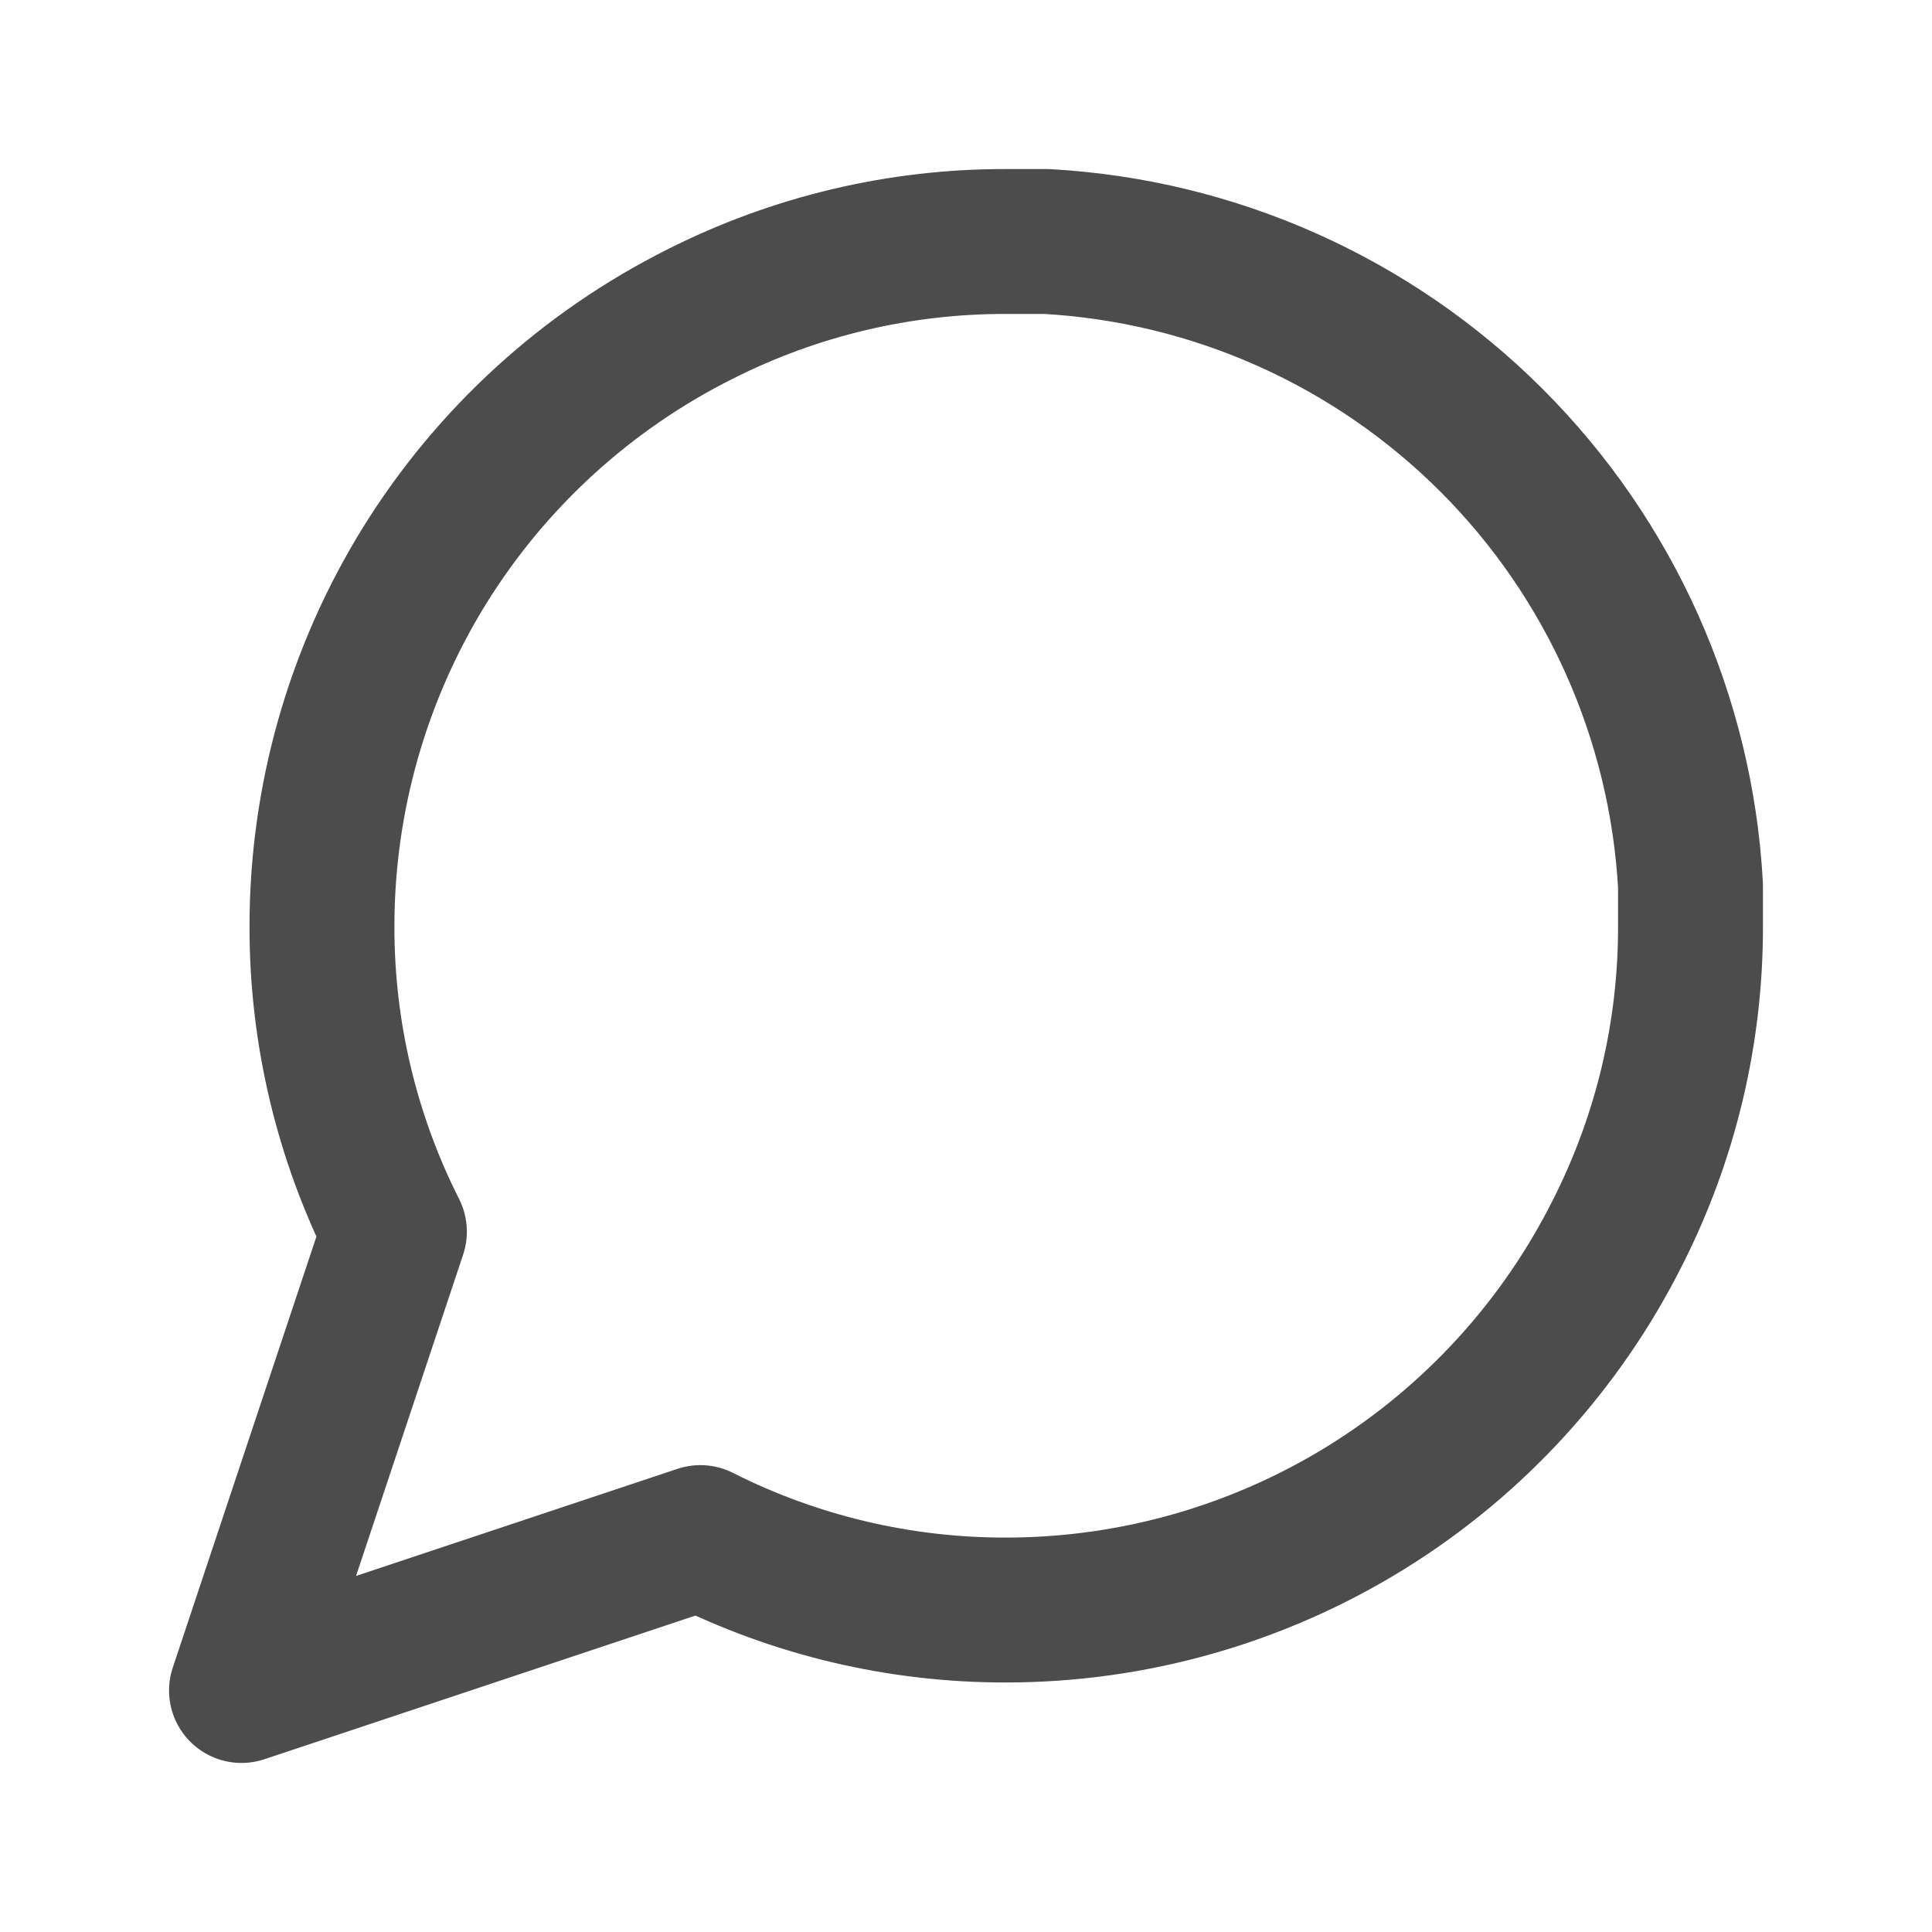
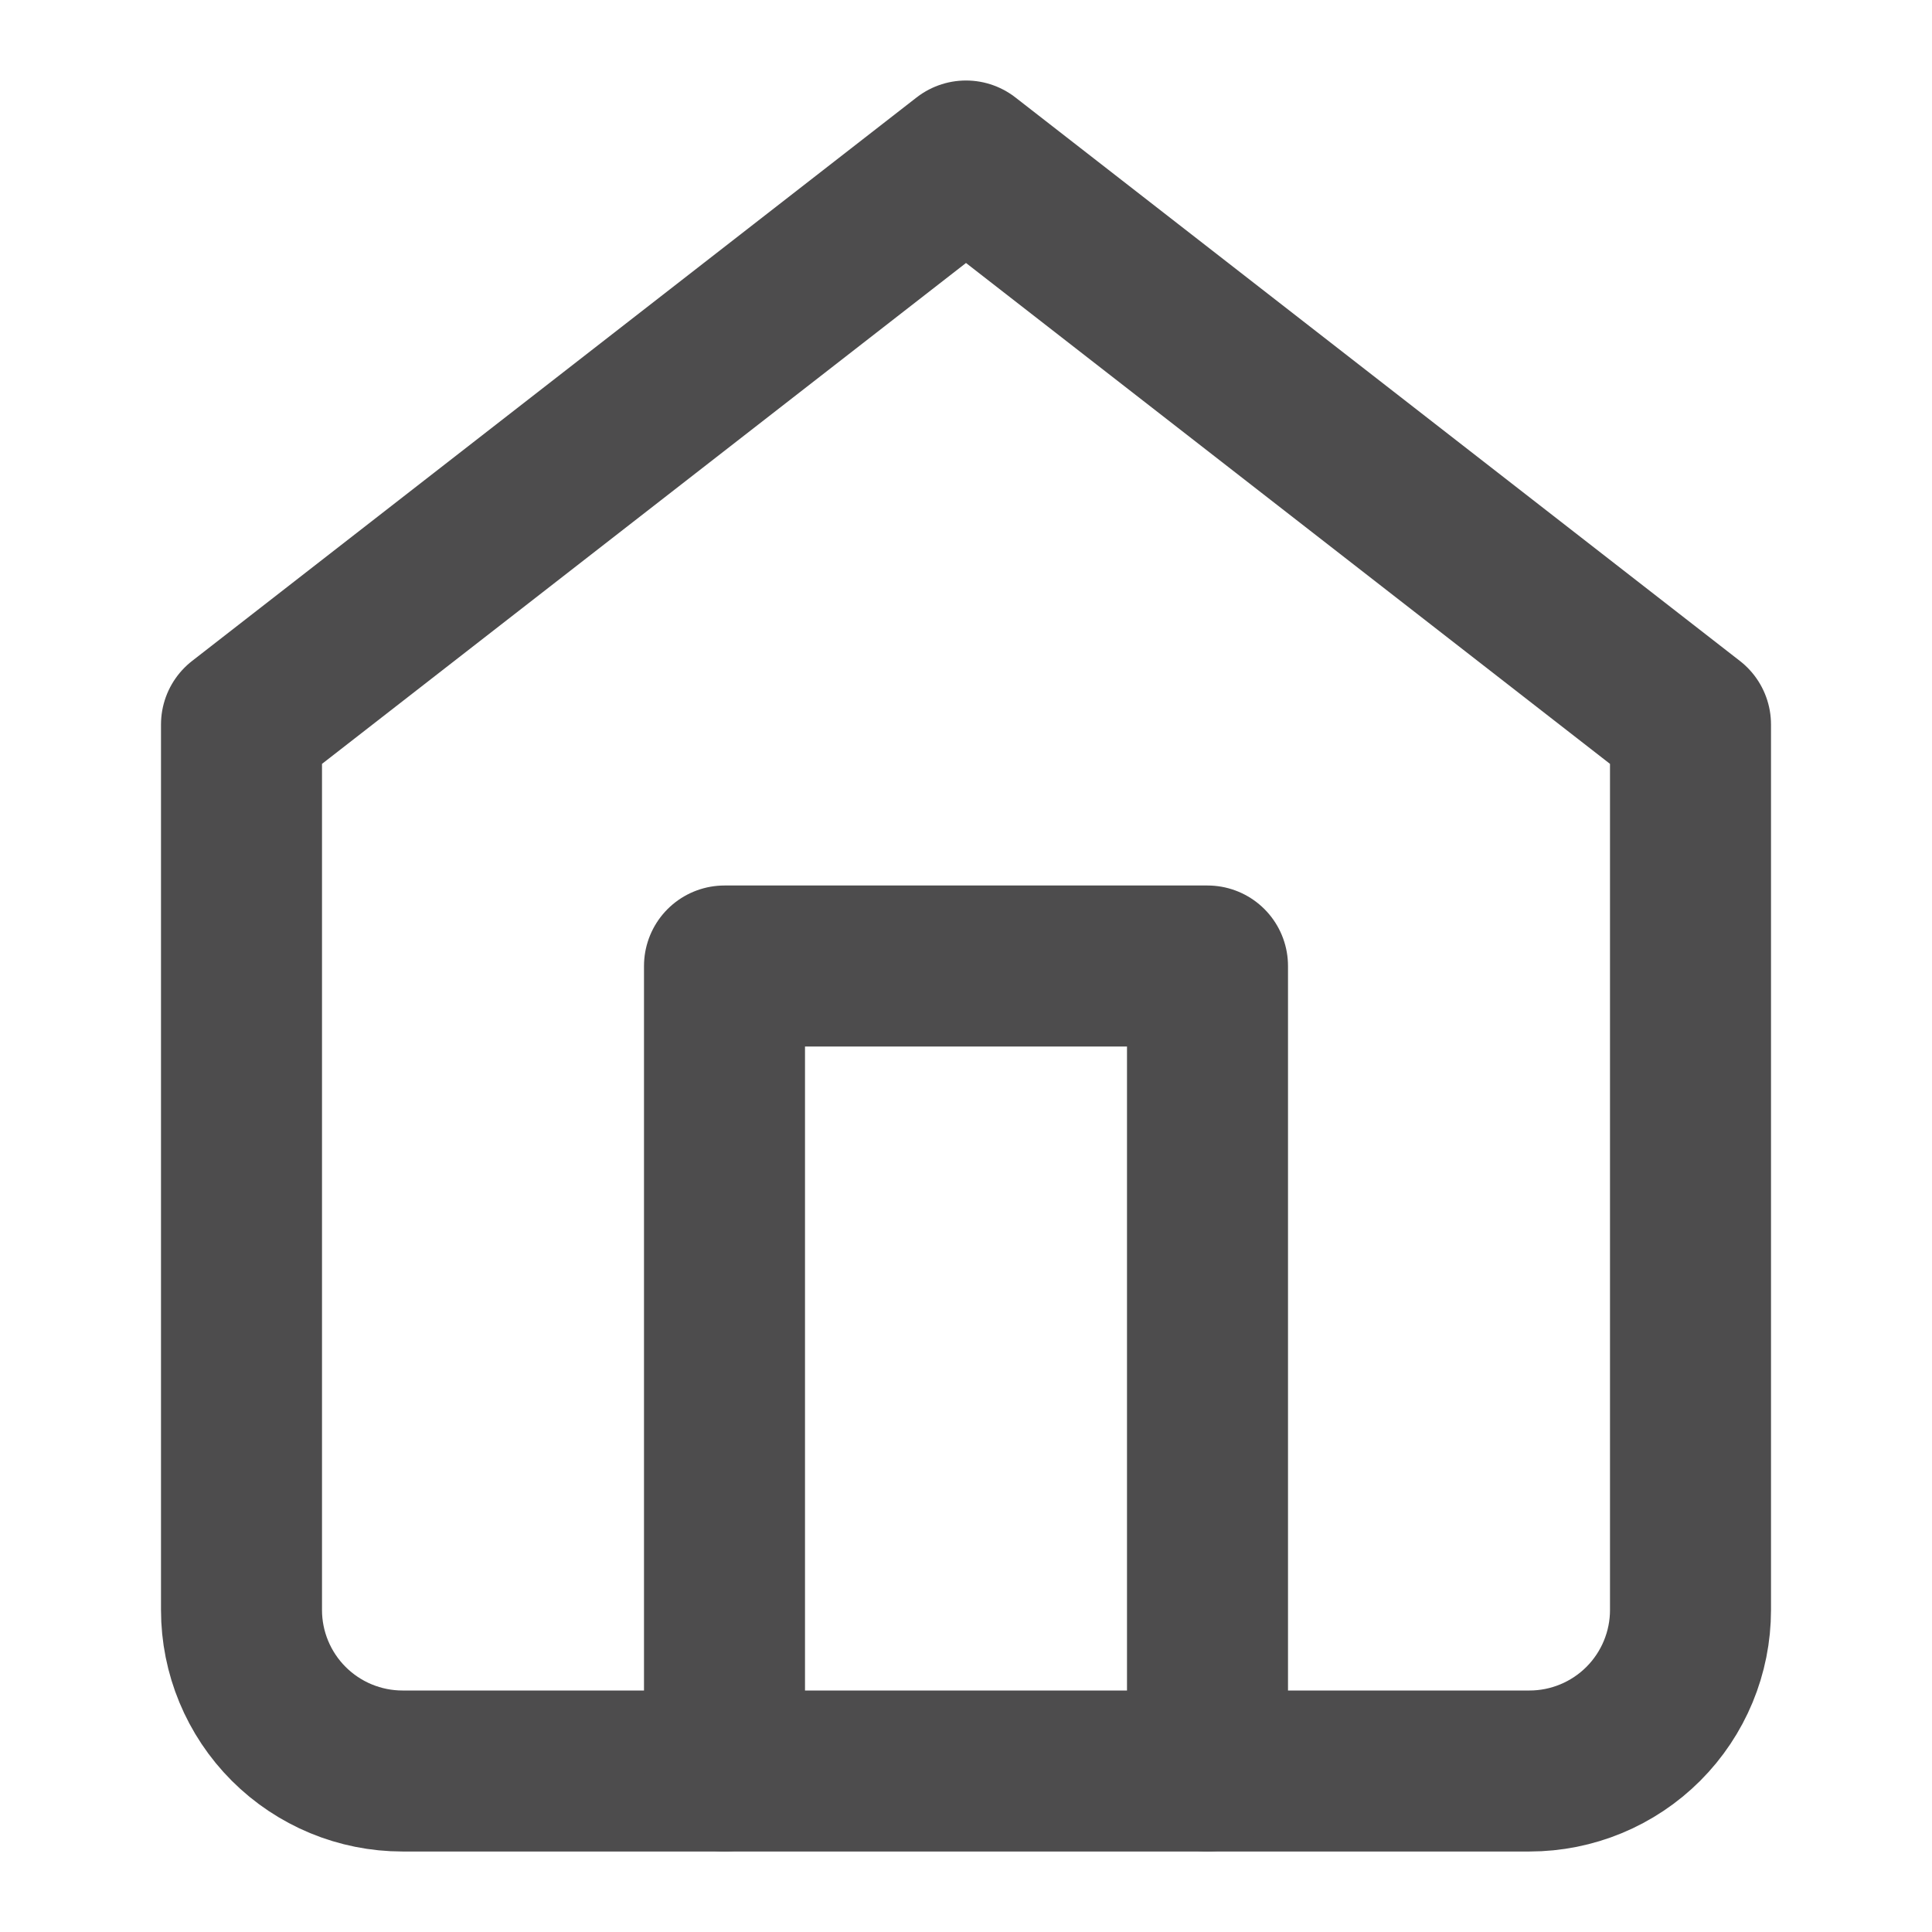
- <svg xmlns="http://www.w3.org/2000/svg" width="20" height="20" viewBox="0 0 20 20" fill="none">
-   <path d="M17.5 9.583C17.503 10.683 17.246 11.768 16.75 12.75C16.162 13.926 15.258 14.916 14.139 15.608C13.021 16.299 11.732 16.666 10.417 16.667C9.317 16.669 8.232 16.413 7.25 15.917L2.5 17.5L4.083 12.75C3.587 11.768 3.33 10.683 3.333 9.583C3.334 8.268 3.701 6.979 4.392 5.86C5.084 4.742 6.074 3.838 7.25 3.25C8.232 2.754 9.317 2.497 10.417 2.5H10.833C12.57 2.596 14.211 3.329 15.441 4.559C16.671 5.789 17.404 7.43 17.5 9.167V9.583Z" stroke="#4D4C4D" stroke-width="1.5" stroke-linecap="round" stroke-linejoin="round" />
+ <svg xmlns="http://www.w3.org/2000/svg" width="24" height="24" viewBox="0 0 24 24" fill="none">
+   <path d="M3 9L12 2L21 9V20C21 20.53 20.789 21.039 20.414 21.414C20.039 21.789 19.53 22 19 22H5C4.47 22 3.961 21.789 3.586 21.414C3.211 21.039 3 20.53 3 20V9Z" stroke="#4D4C4D" stroke-width="2" stroke-linecap="round" stroke-linejoin="round" />
+   <path d="M9 22V12H15V22" stroke="#4D4C4D" stroke-width="2" stroke-linecap="round" stroke-linejoin="round" />
</svg>
